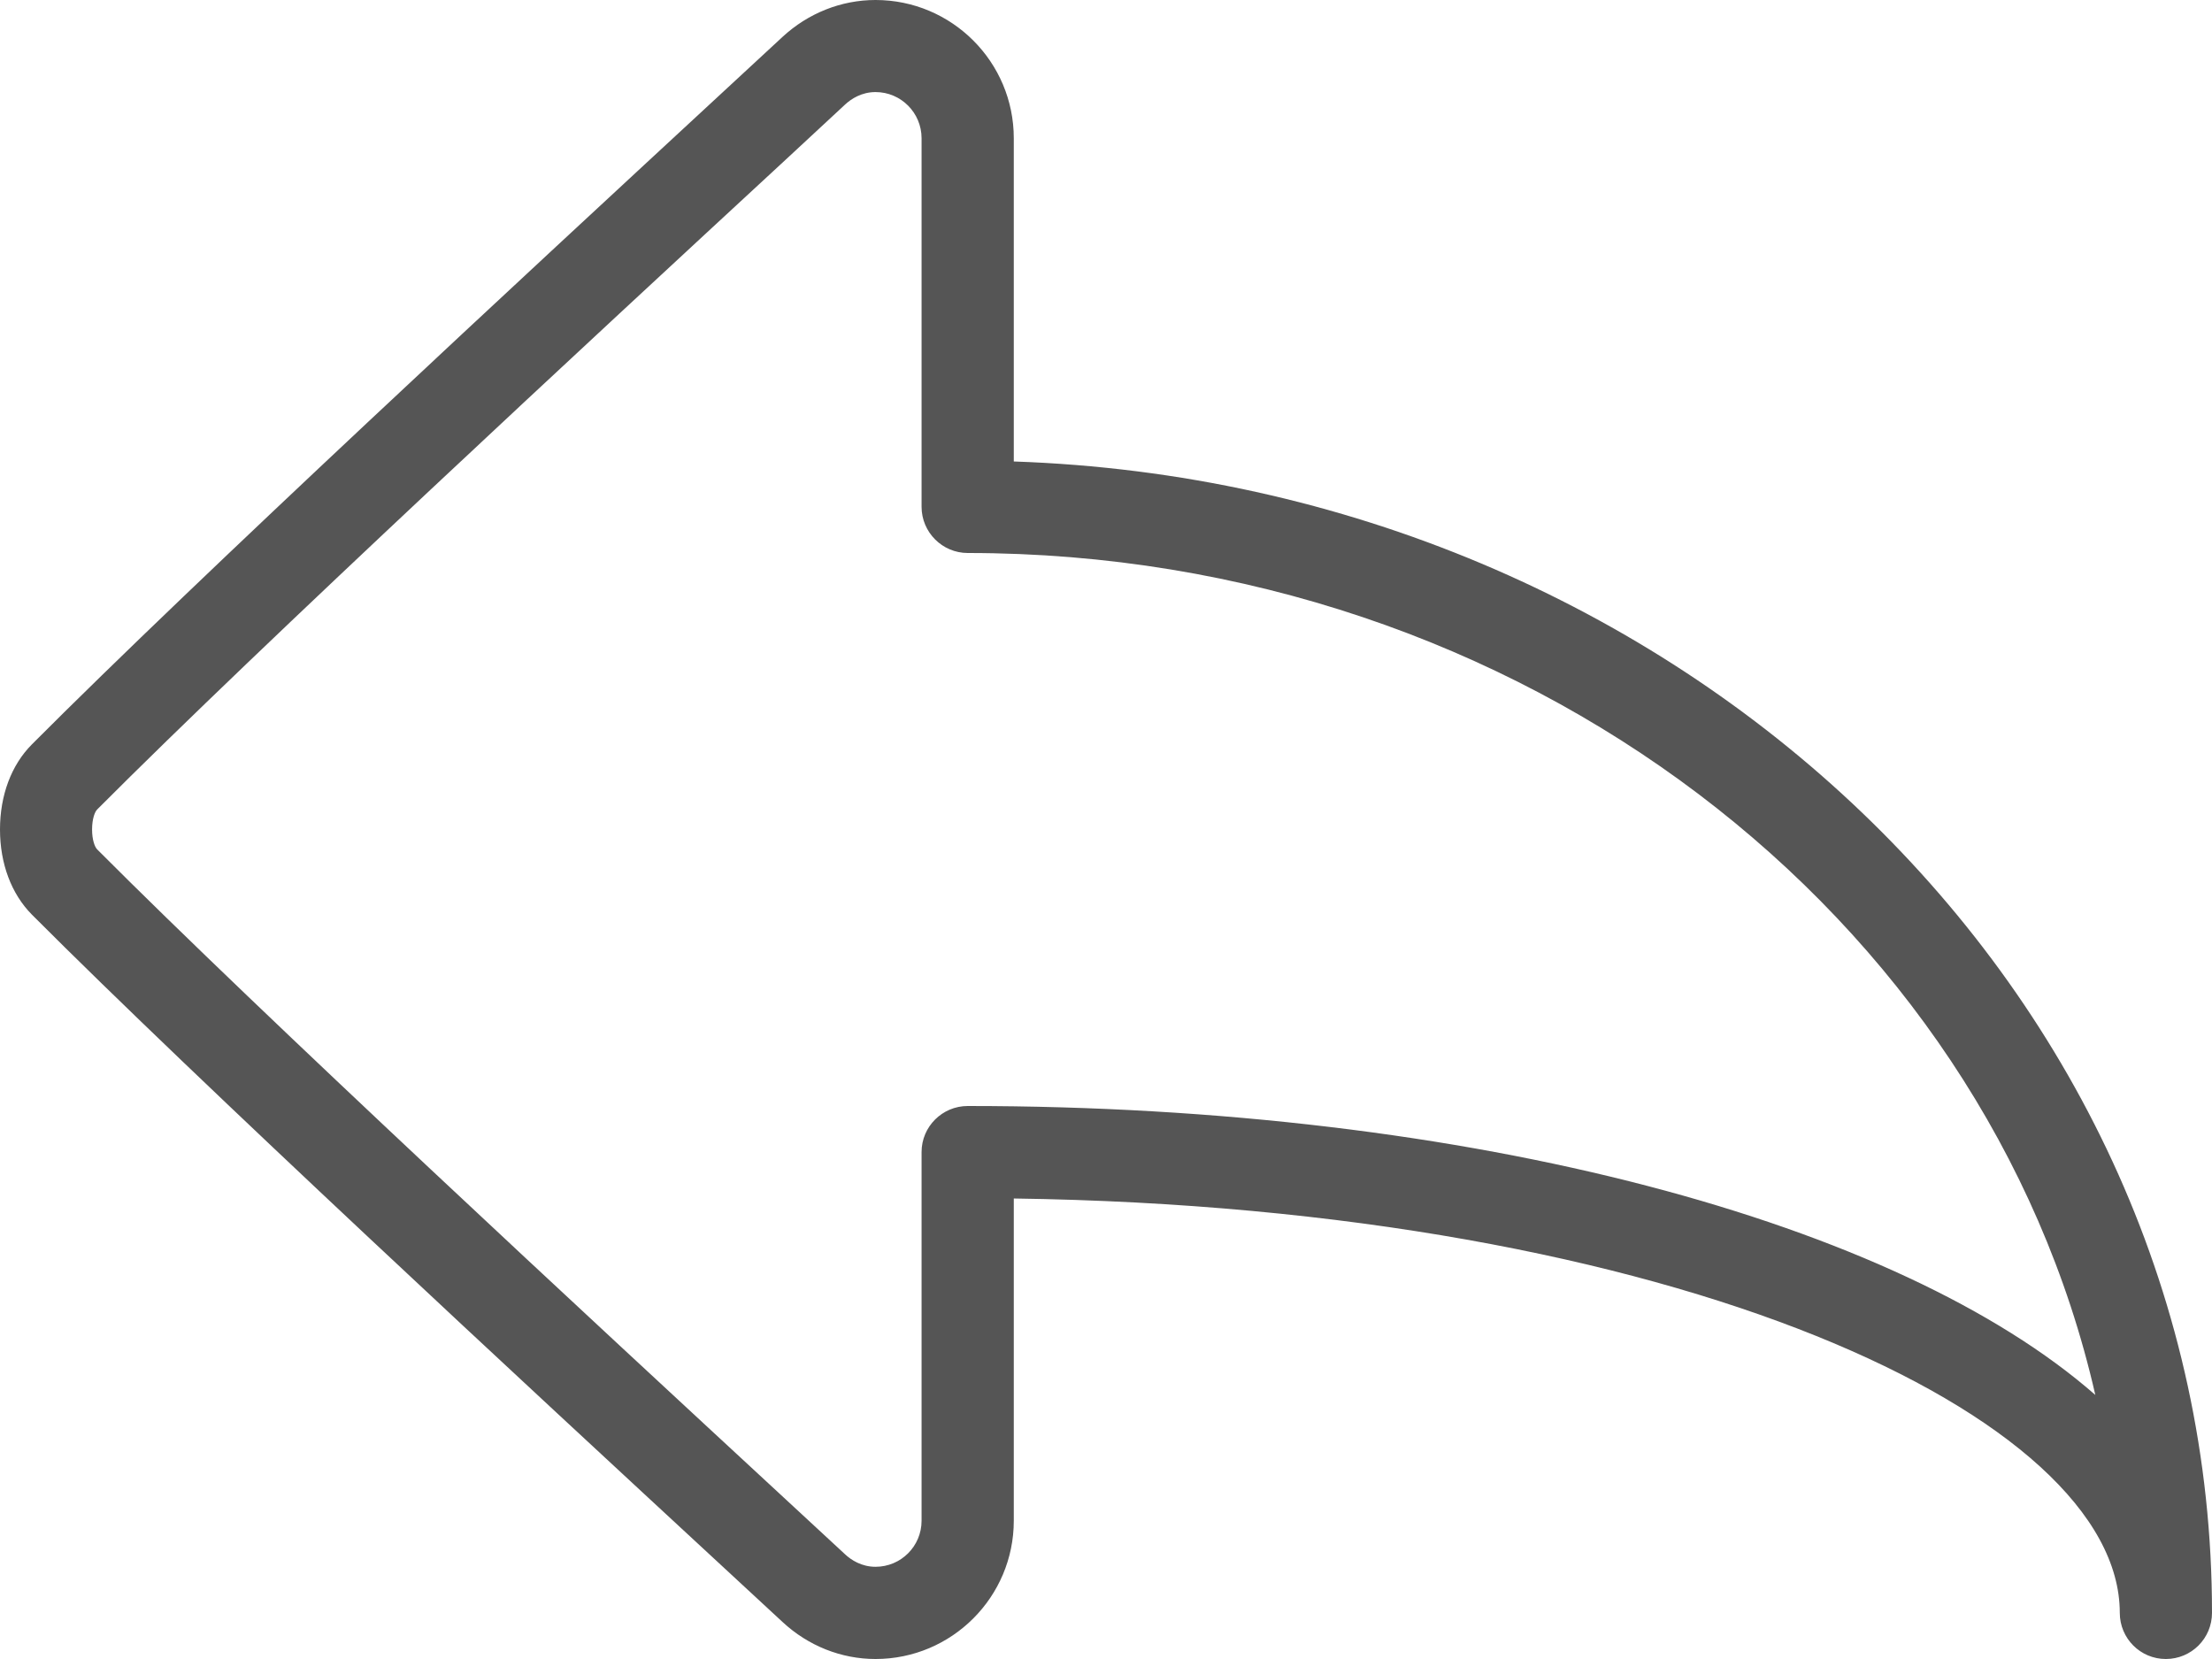
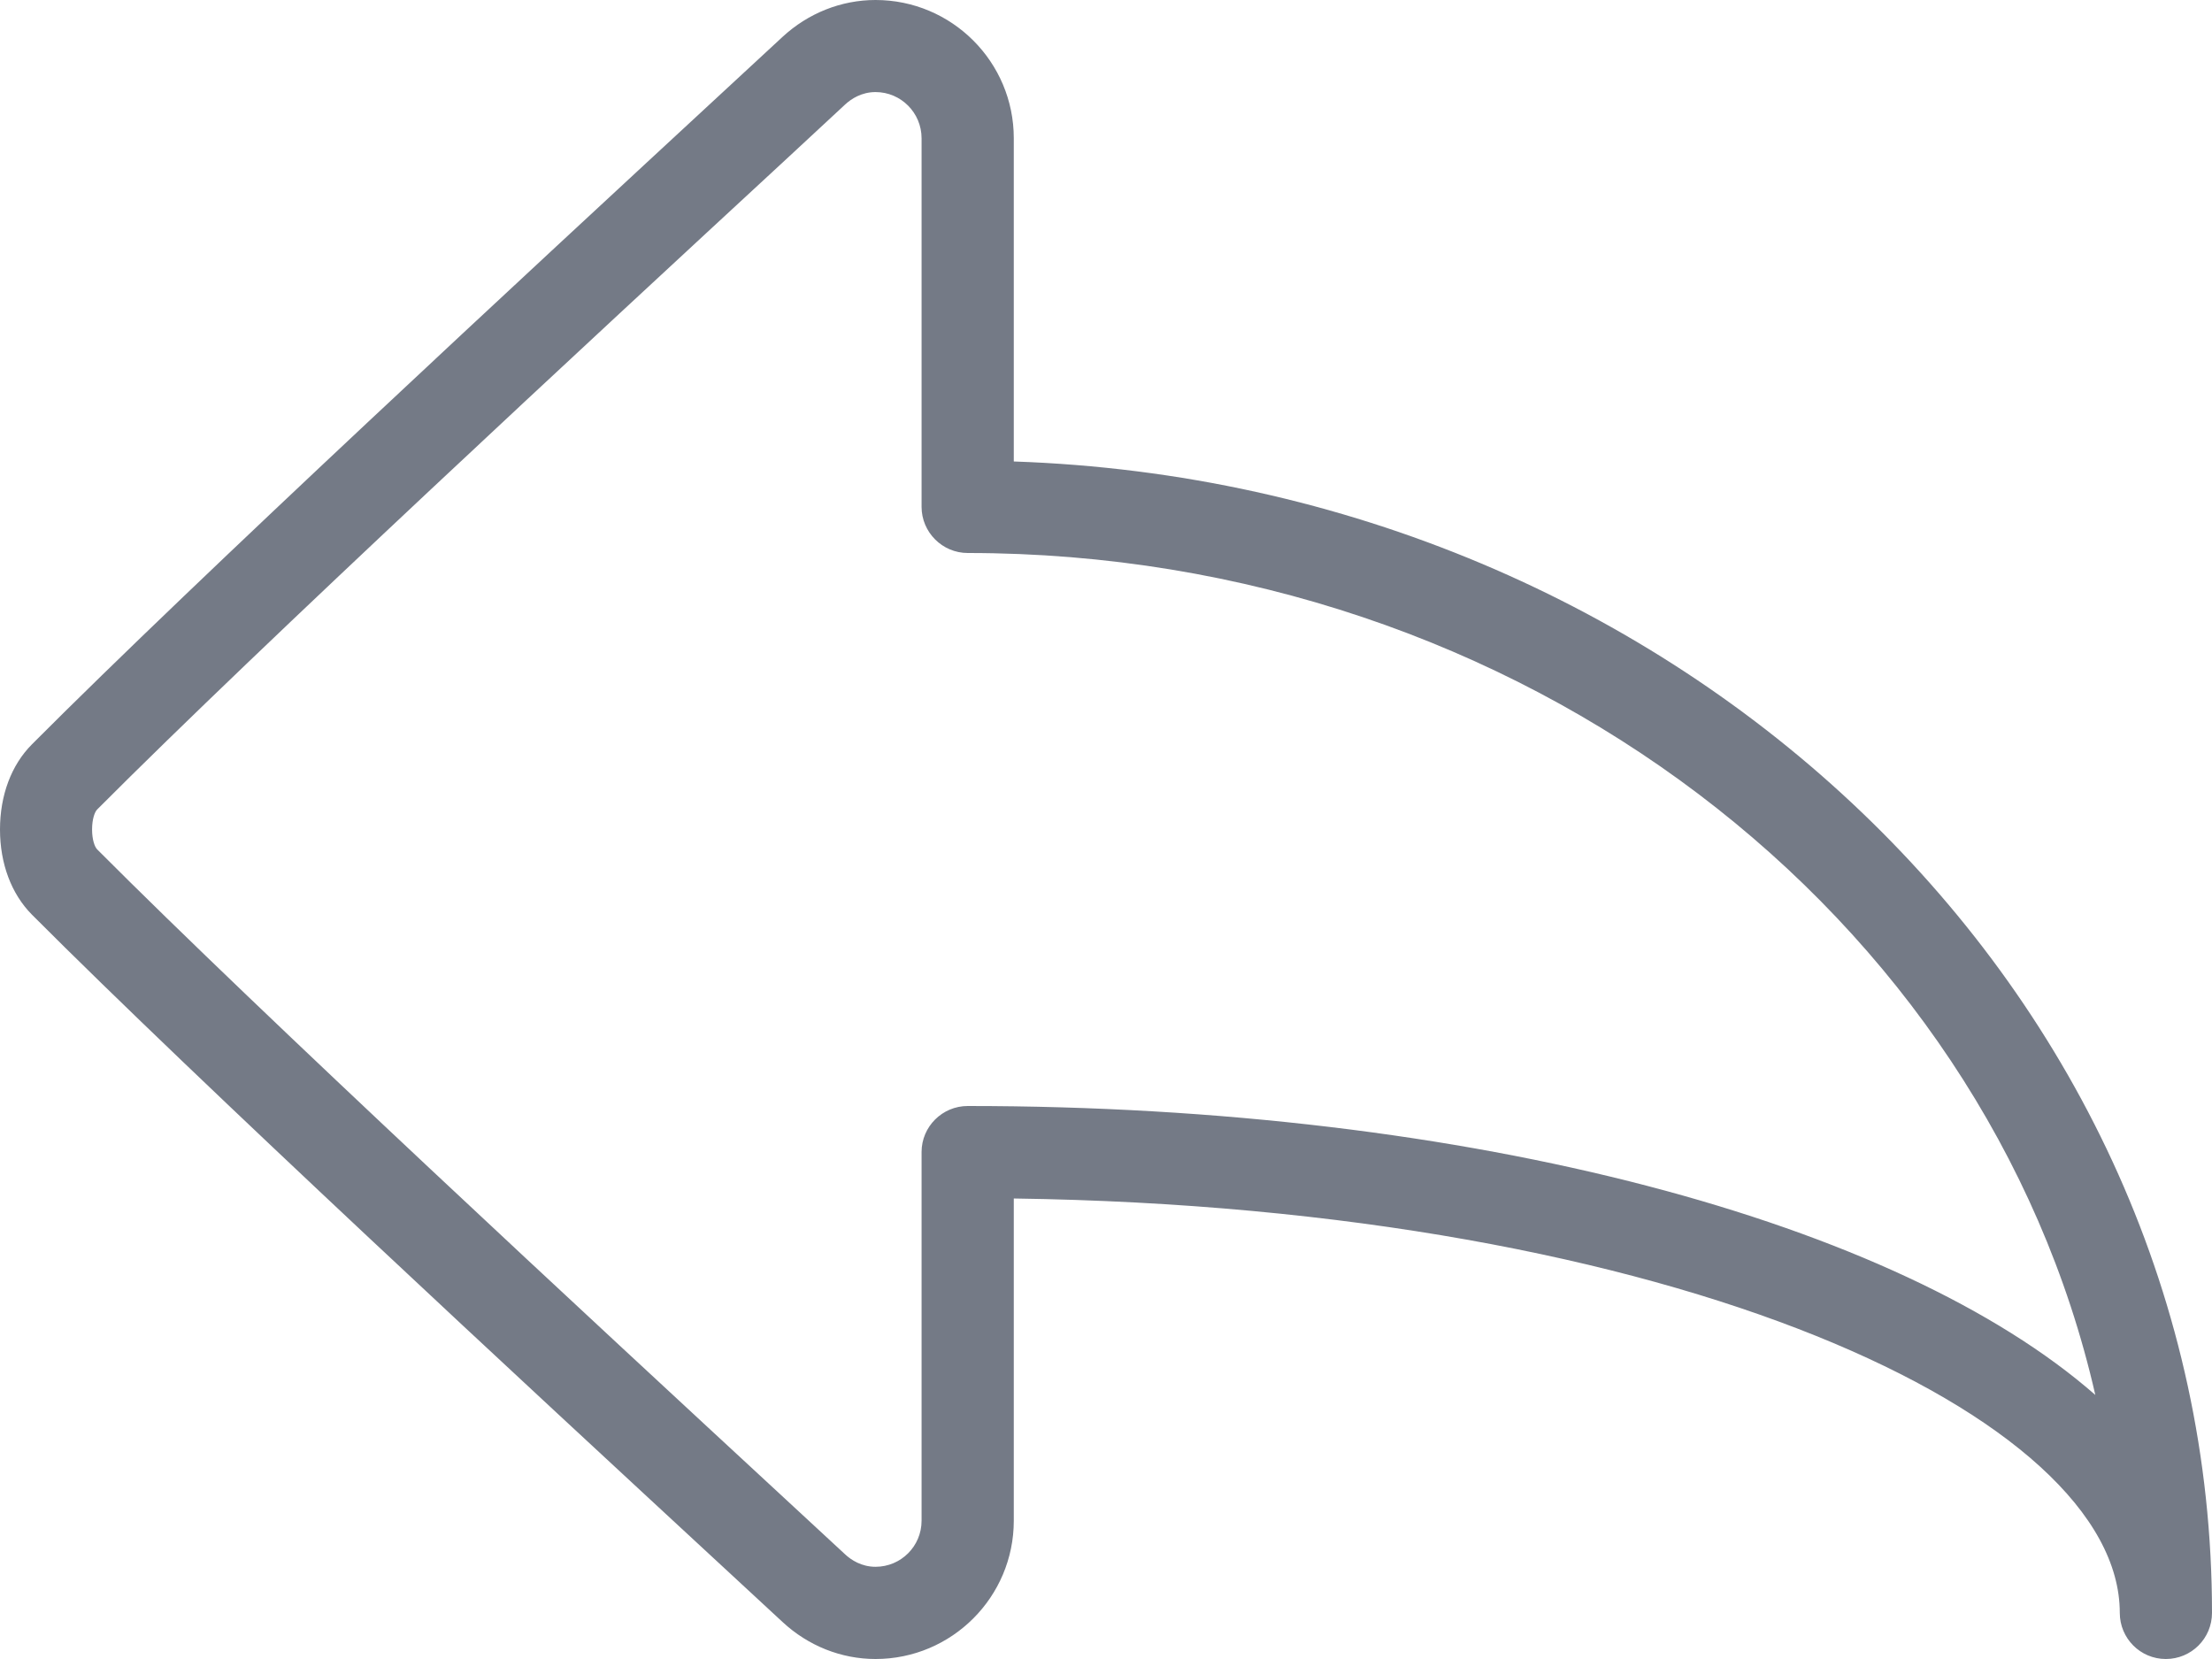
- <svg xmlns="http://www.w3.org/2000/svg" width="16px" height="12px">
-   <path fill-rule="evenodd" fill="rgb(85, 85, 85)" d="M7.333,3.338 L7.333,1.000 C7.333,0.448 6.885,-0.000 6.333,-0.000 C6.085,-0.000 5.846,0.095 5.660,0.267 L5.230,0.665 C3.814,1.975 1.443,4.168 0.230,5.385 C0.082,5.534 -0.000,5.752 -0.000,6.000 C-0.000,6.247 0.082,6.465 0.230,6.615 C1.443,7.831 3.814,10.024 5.230,11.334 L5.660,11.732 C5.846,11.905 6.085,12.000 6.333,12.000 C6.885,12.000 7.333,11.551 7.333,11.000 L7.333,8.669 C12.133,8.736 15.333,10.250 15.333,11.666 C15.333,11.851 15.482,12.000 15.666,12.000 C15.851,12.000 16.000,11.851 16.000,11.666 C16.000,7.175 12.142,3.501 7.333,3.338 ZM7.000,8.000 C6.816,8.000 6.666,8.149 6.666,8.333 L6.666,11.000 C6.666,11.184 6.517,11.333 6.333,11.333 C6.232,11.333 6.157,11.284 6.113,11.243 L5.683,10.845 C4.270,9.538 1.906,7.351 0.703,6.144 C0.685,6.126 0.666,6.074 0.666,6.000 C0.666,5.925 0.685,5.873 0.703,5.855 C1.906,4.648 4.270,2.461 5.683,1.155 L6.113,0.756 C6.157,0.715 6.232,0.666 6.333,0.666 C6.517,0.666 6.666,0.816 6.666,1.000 L6.666,3.666 C6.666,3.850 6.816,4.000 7.000,4.000 C11.008,4.000 14.364,6.616 15.156,10.090 C13.734,8.844 10.654,8.000 7.000,8.000 Z" />
+ <svg xmlns="http://www.w3.org/2000/svg">
+   <path fill-rule="evenodd" fill="#747a86" d="M7.333,3.338 L7.333,1.000 C7.333,0.448 6.885,-0.000 6.333,-0.000 C6.085,-0.000 5.846,0.095 5.660,0.267 L5.230,0.665 C3.814,1.975 1.443,4.168 0.230,5.385 C0.082,5.534 -0.000,5.752 -0.000,6.000 C-0.000,6.247 0.082,6.465 0.230,6.615 C1.443,7.831 3.814,10.024 5.230,11.334 L5.660,11.732 C5.846,11.905 6.085,12.000 6.333,12.000 C6.885,12.000 7.333,11.551 7.333,11.000 L7.333,8.669 C12.133,8.736 15.333,10.250 15.333,11.666 C15.333,11.851 15.482,12.000 15.666,12.000 C15.851,12.000 16.000,11.851 16.000,11.666 C16.000,7.175 12.142,3.501 7.333,3.338 ZM7.000,8.000 C6.816,8.000 6.666,8.149 6.666,8.333 L6.666,11.000 C6.666,11.184 6.517,11.333 6.333,11.333 C6.232,11.333 6.157,11.284 6.113,11.243 L5.683,10.845 C4.270,9.538 1.906,7.351 0.703,6.144 C0.685,6.126 0.666,6.074 0.666,6.000 C0.666,5.925 0.685,5.873 0.703,5.855 C1.906,4.648 4.270,2.461 5.683,1.155 L6.113,0.756 C6.157,0.715 6.232,0.666 6.333,0.666 C6.517,0.666 6.666,0.816 6.666,1.000 L6.666,3.666 C6.666,3.850 6.816,4.000 7.000,4.000 C11.008,4.000 14.364,6.616 15.156,10.090 C13.734,8.844 10.654,8.000 7.000,8.000 Z" />
</svg>
